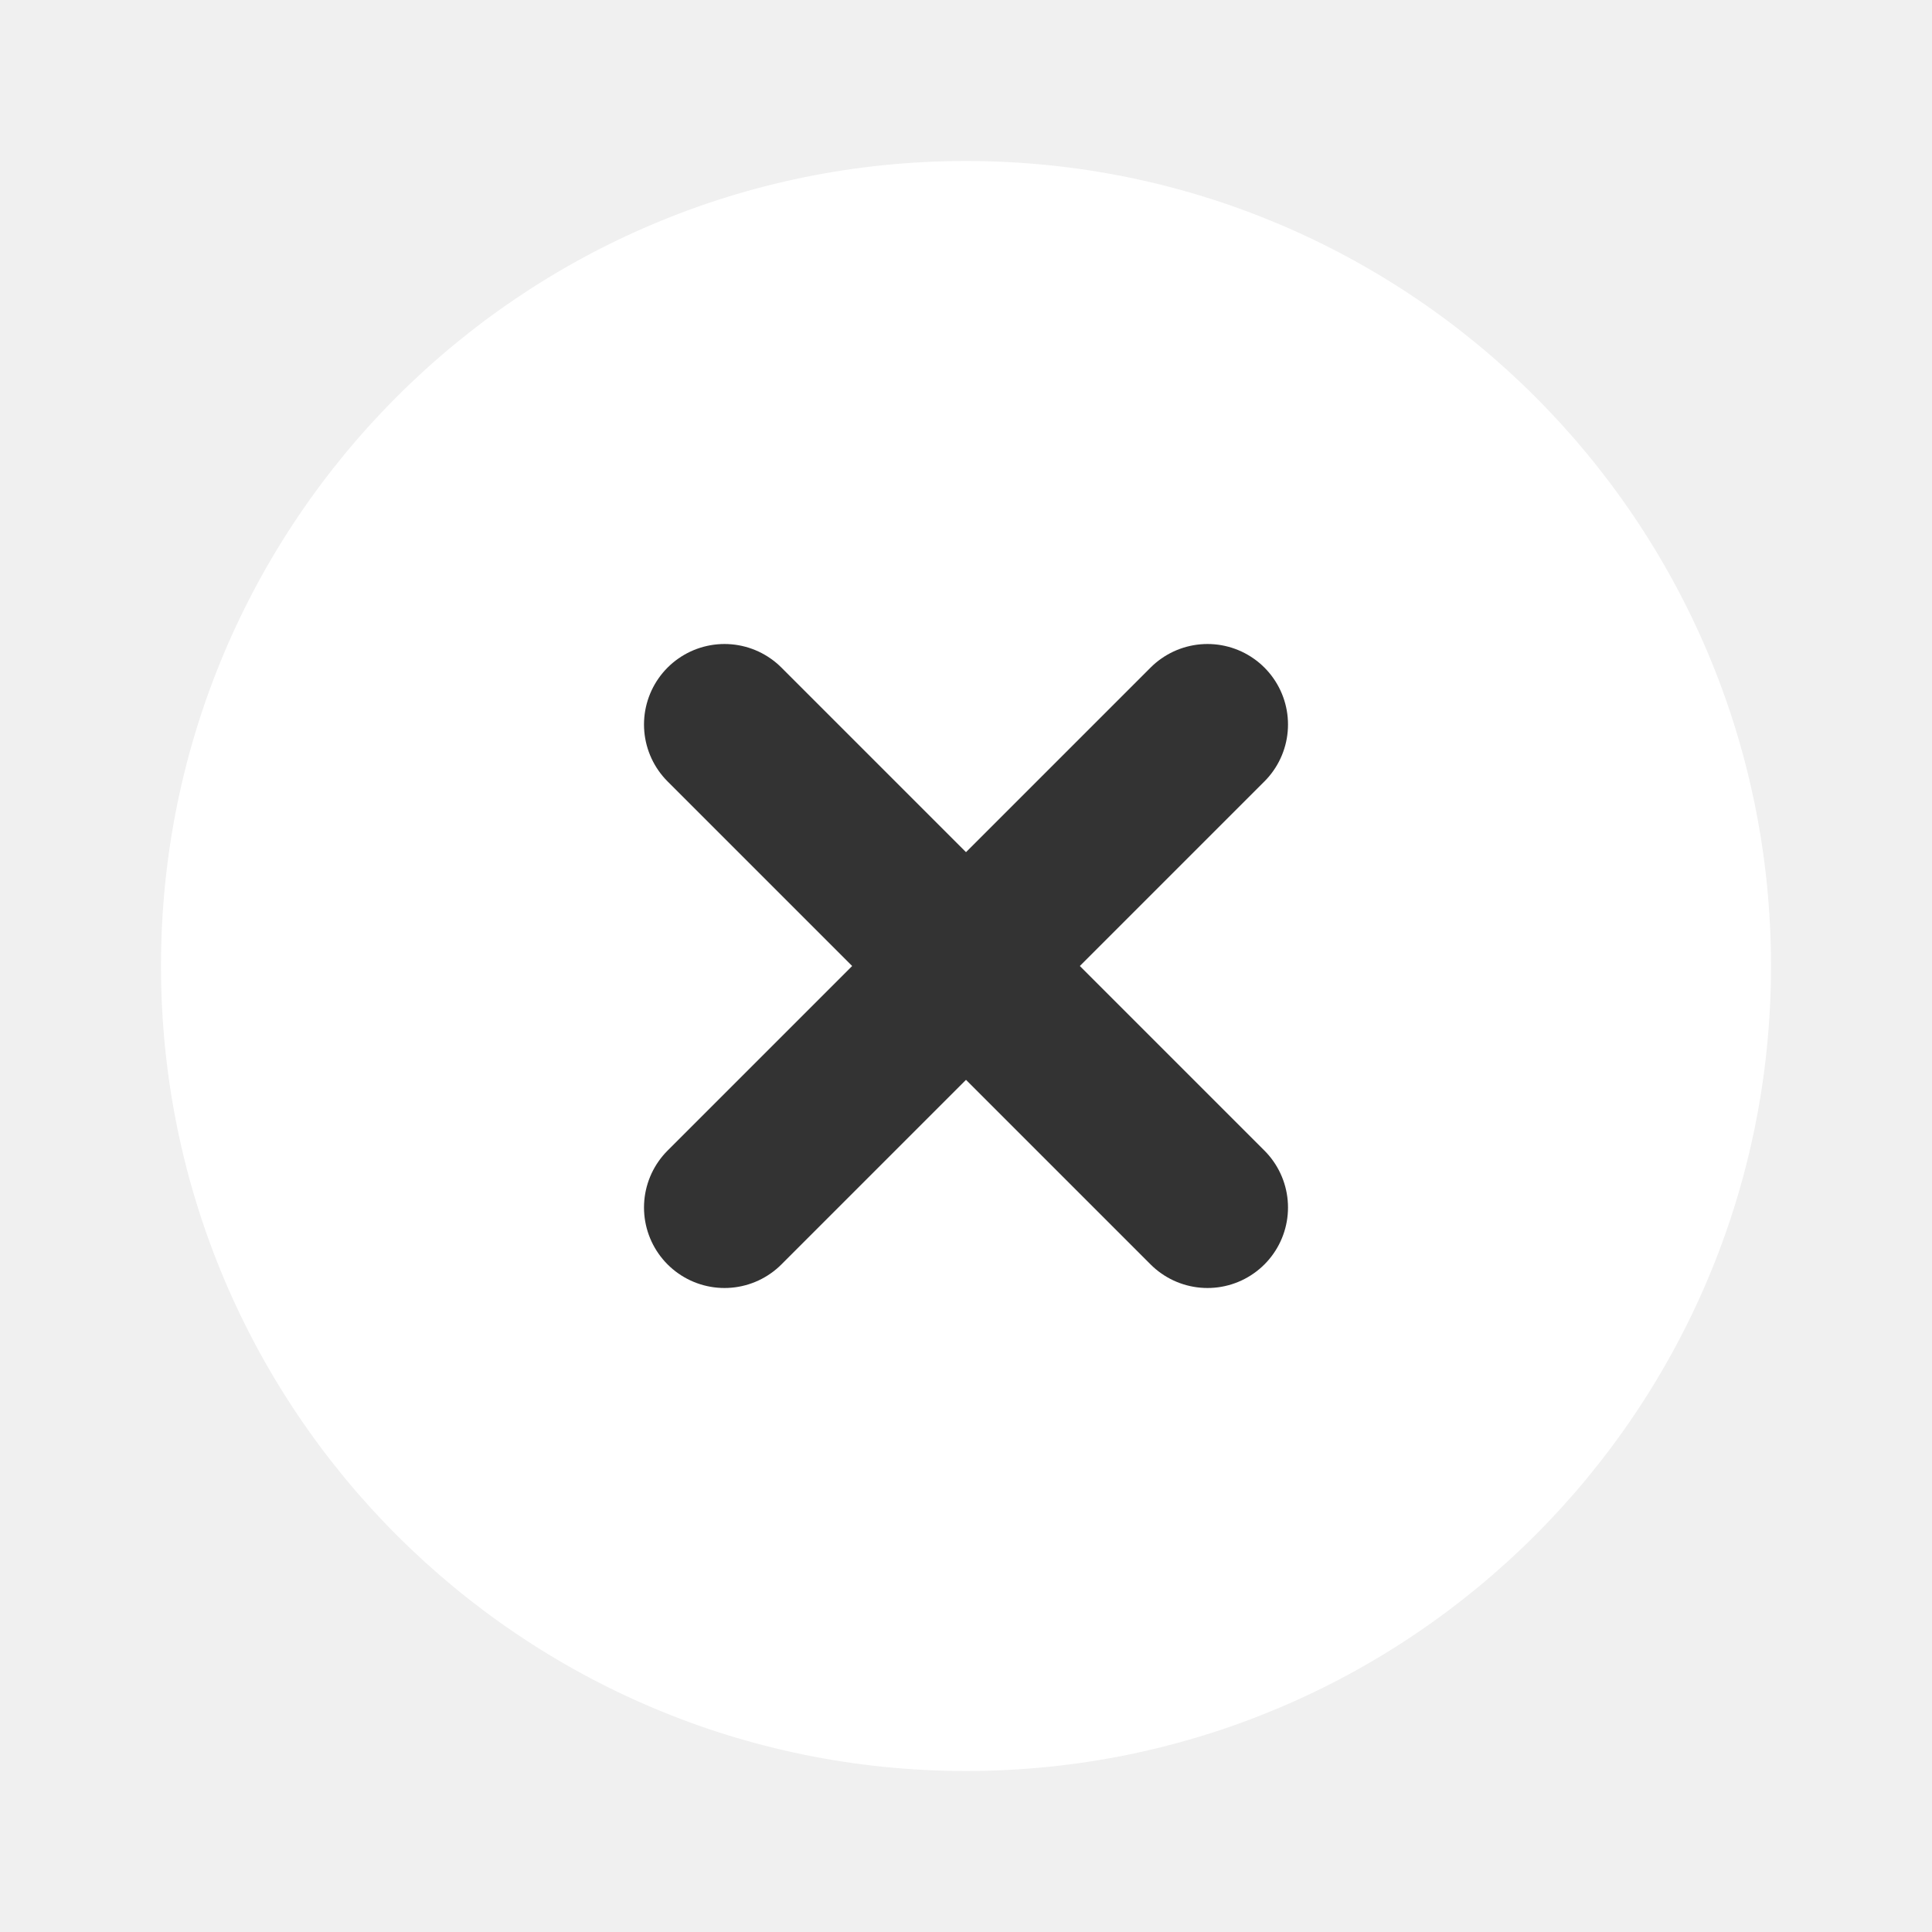
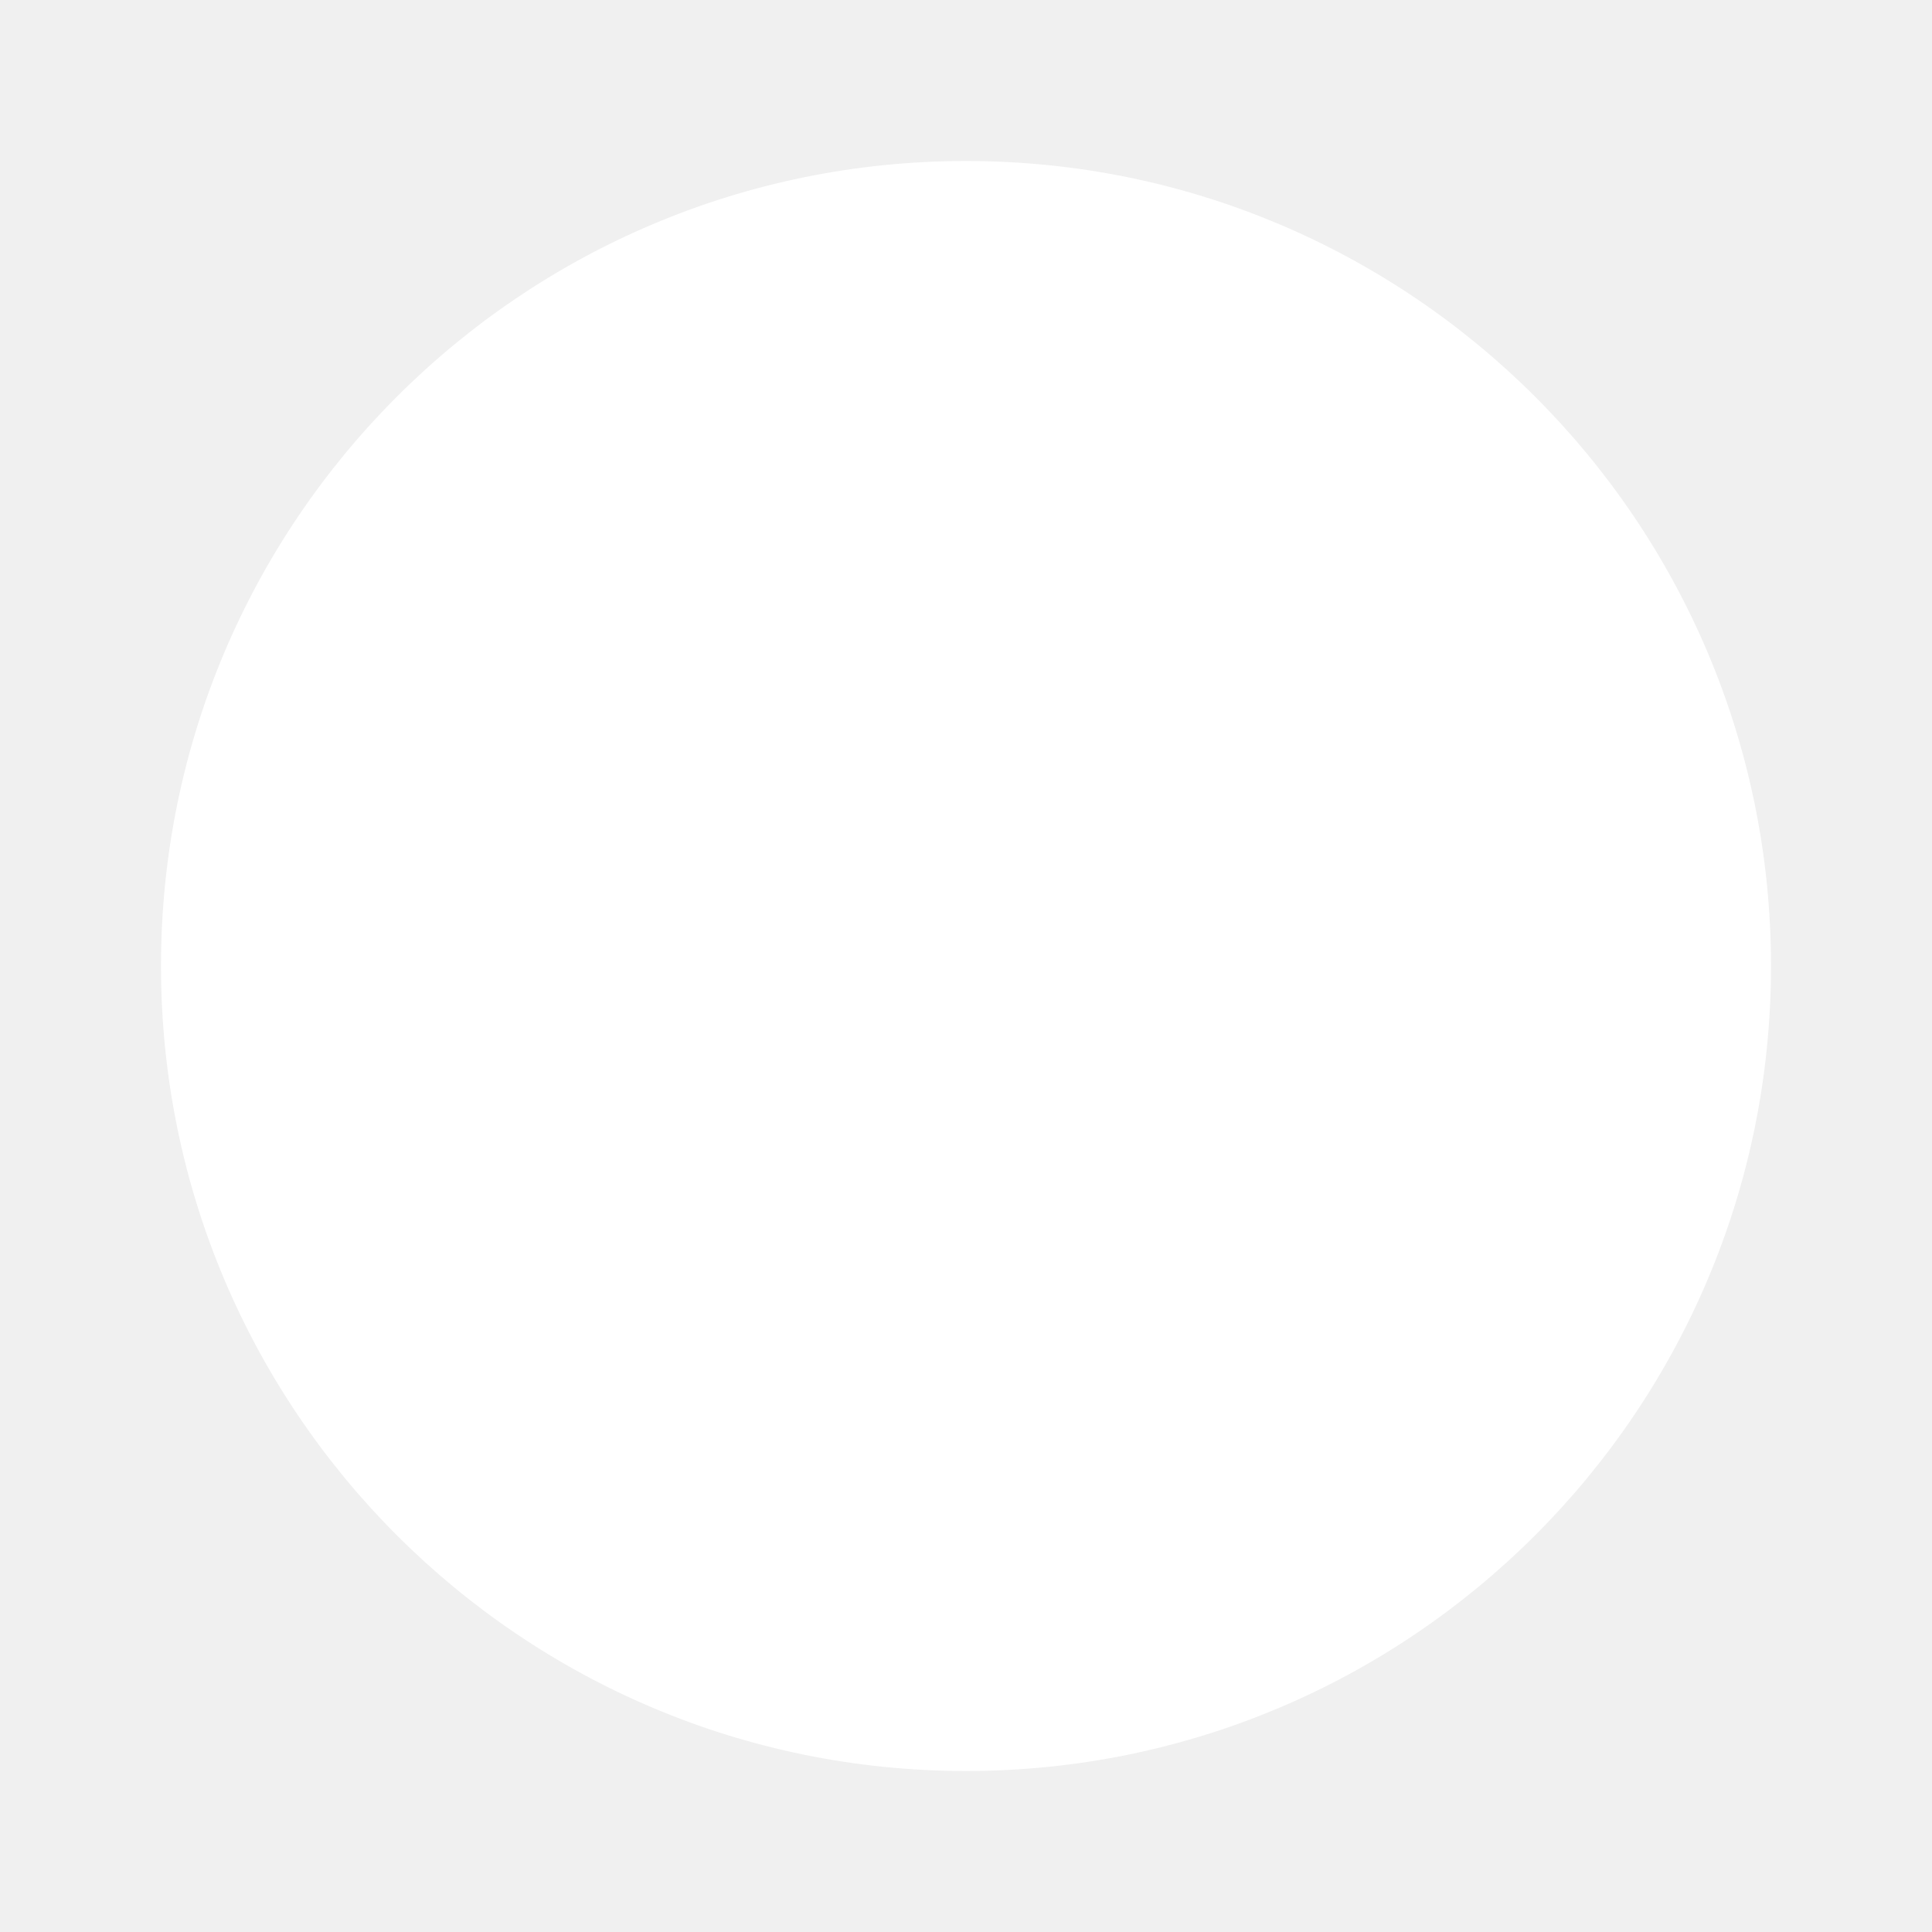
<svg xmlns="http://www.w3.org/2000/svg" width="24" height="24" viewBox="0 0 24 24" fill="none">
  <path d="M12 22C17.523 22 22 17.523 22 12C22 6.477 17.523 2 12 2C6.477 2 2 6.477 2 12C2 17.523 6.477 22 12 22Z" fill="white" />
-   <path d="M15 9L9 15" stroke="#333333" stroke-width="2" stroke-linecap="round" stroke-linejoin="round" />
-   <path d="M9 9L15 15" stroke="#333333" stroke-width="2" stroke-linecap="round" stroke-linejoin="round" />
+   <path d="M15 9L9 15" stroke="current" stroke-width="2" stroke-linecap="round" stroke-linejoin="round" />
+   <path d="M9 9L15 15" stroke="current" stroke-width="2" stroke-linecap="round" stroke-linejoin="round" />
</svg>
